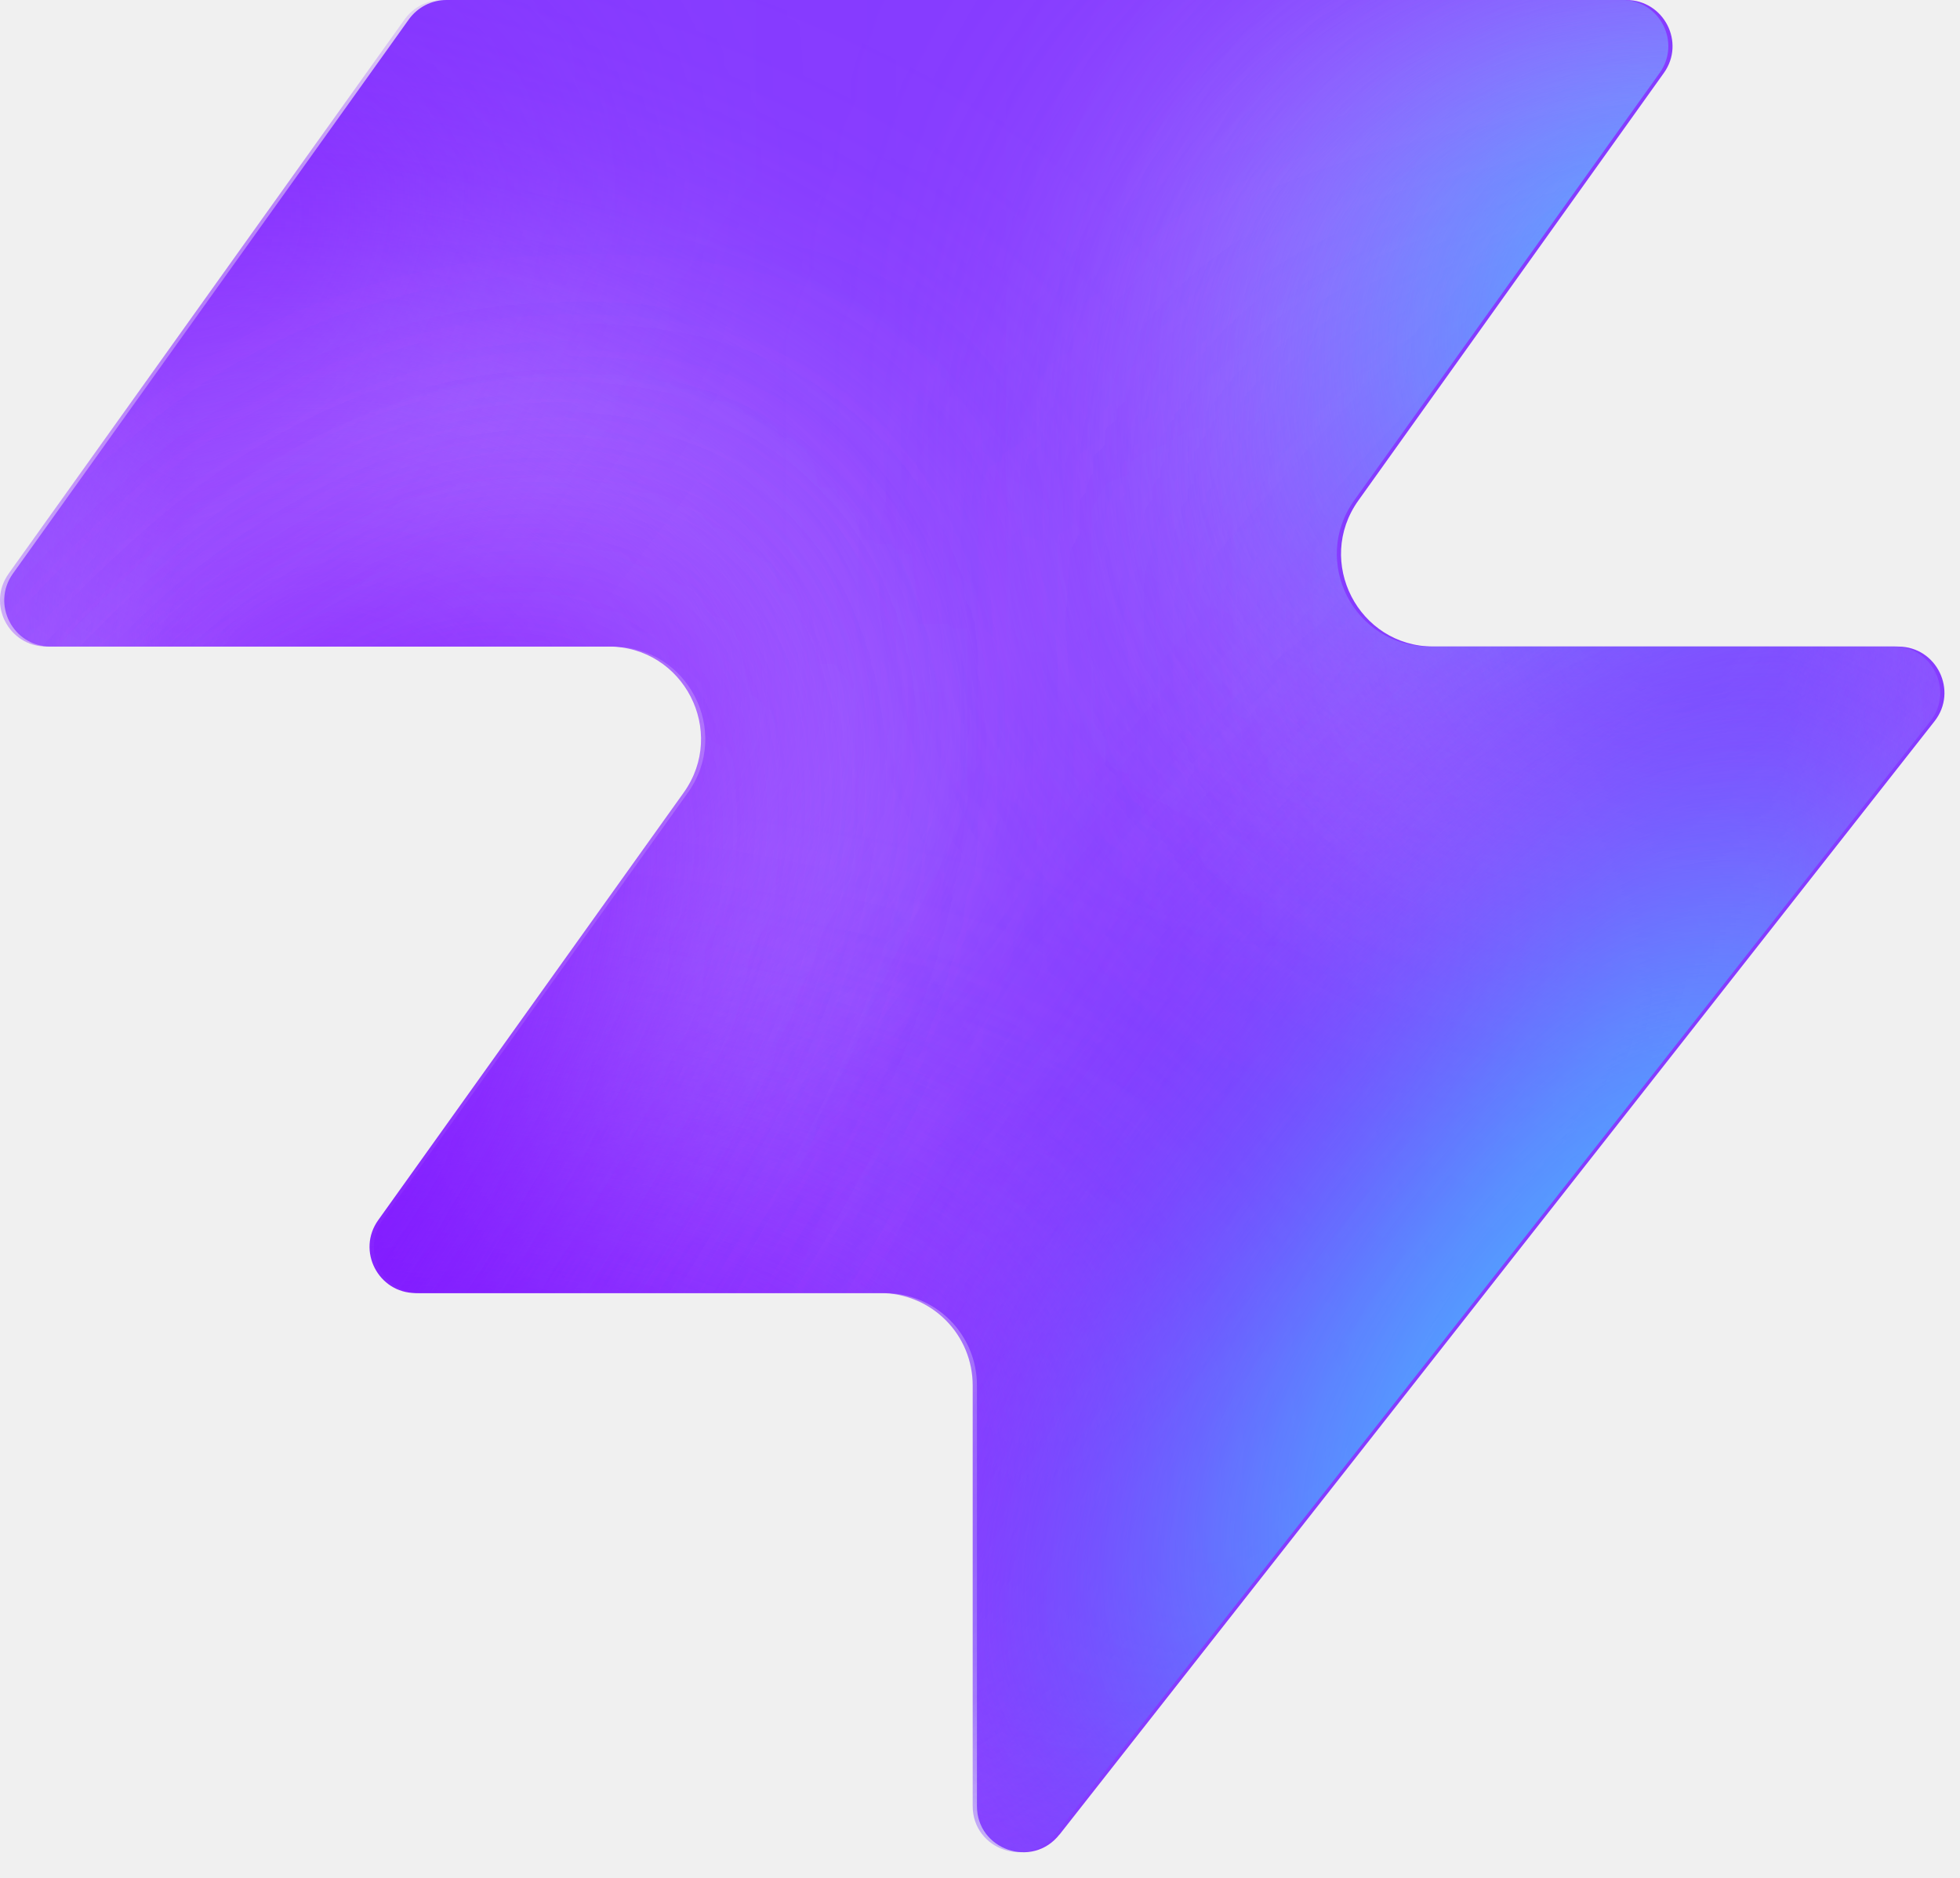
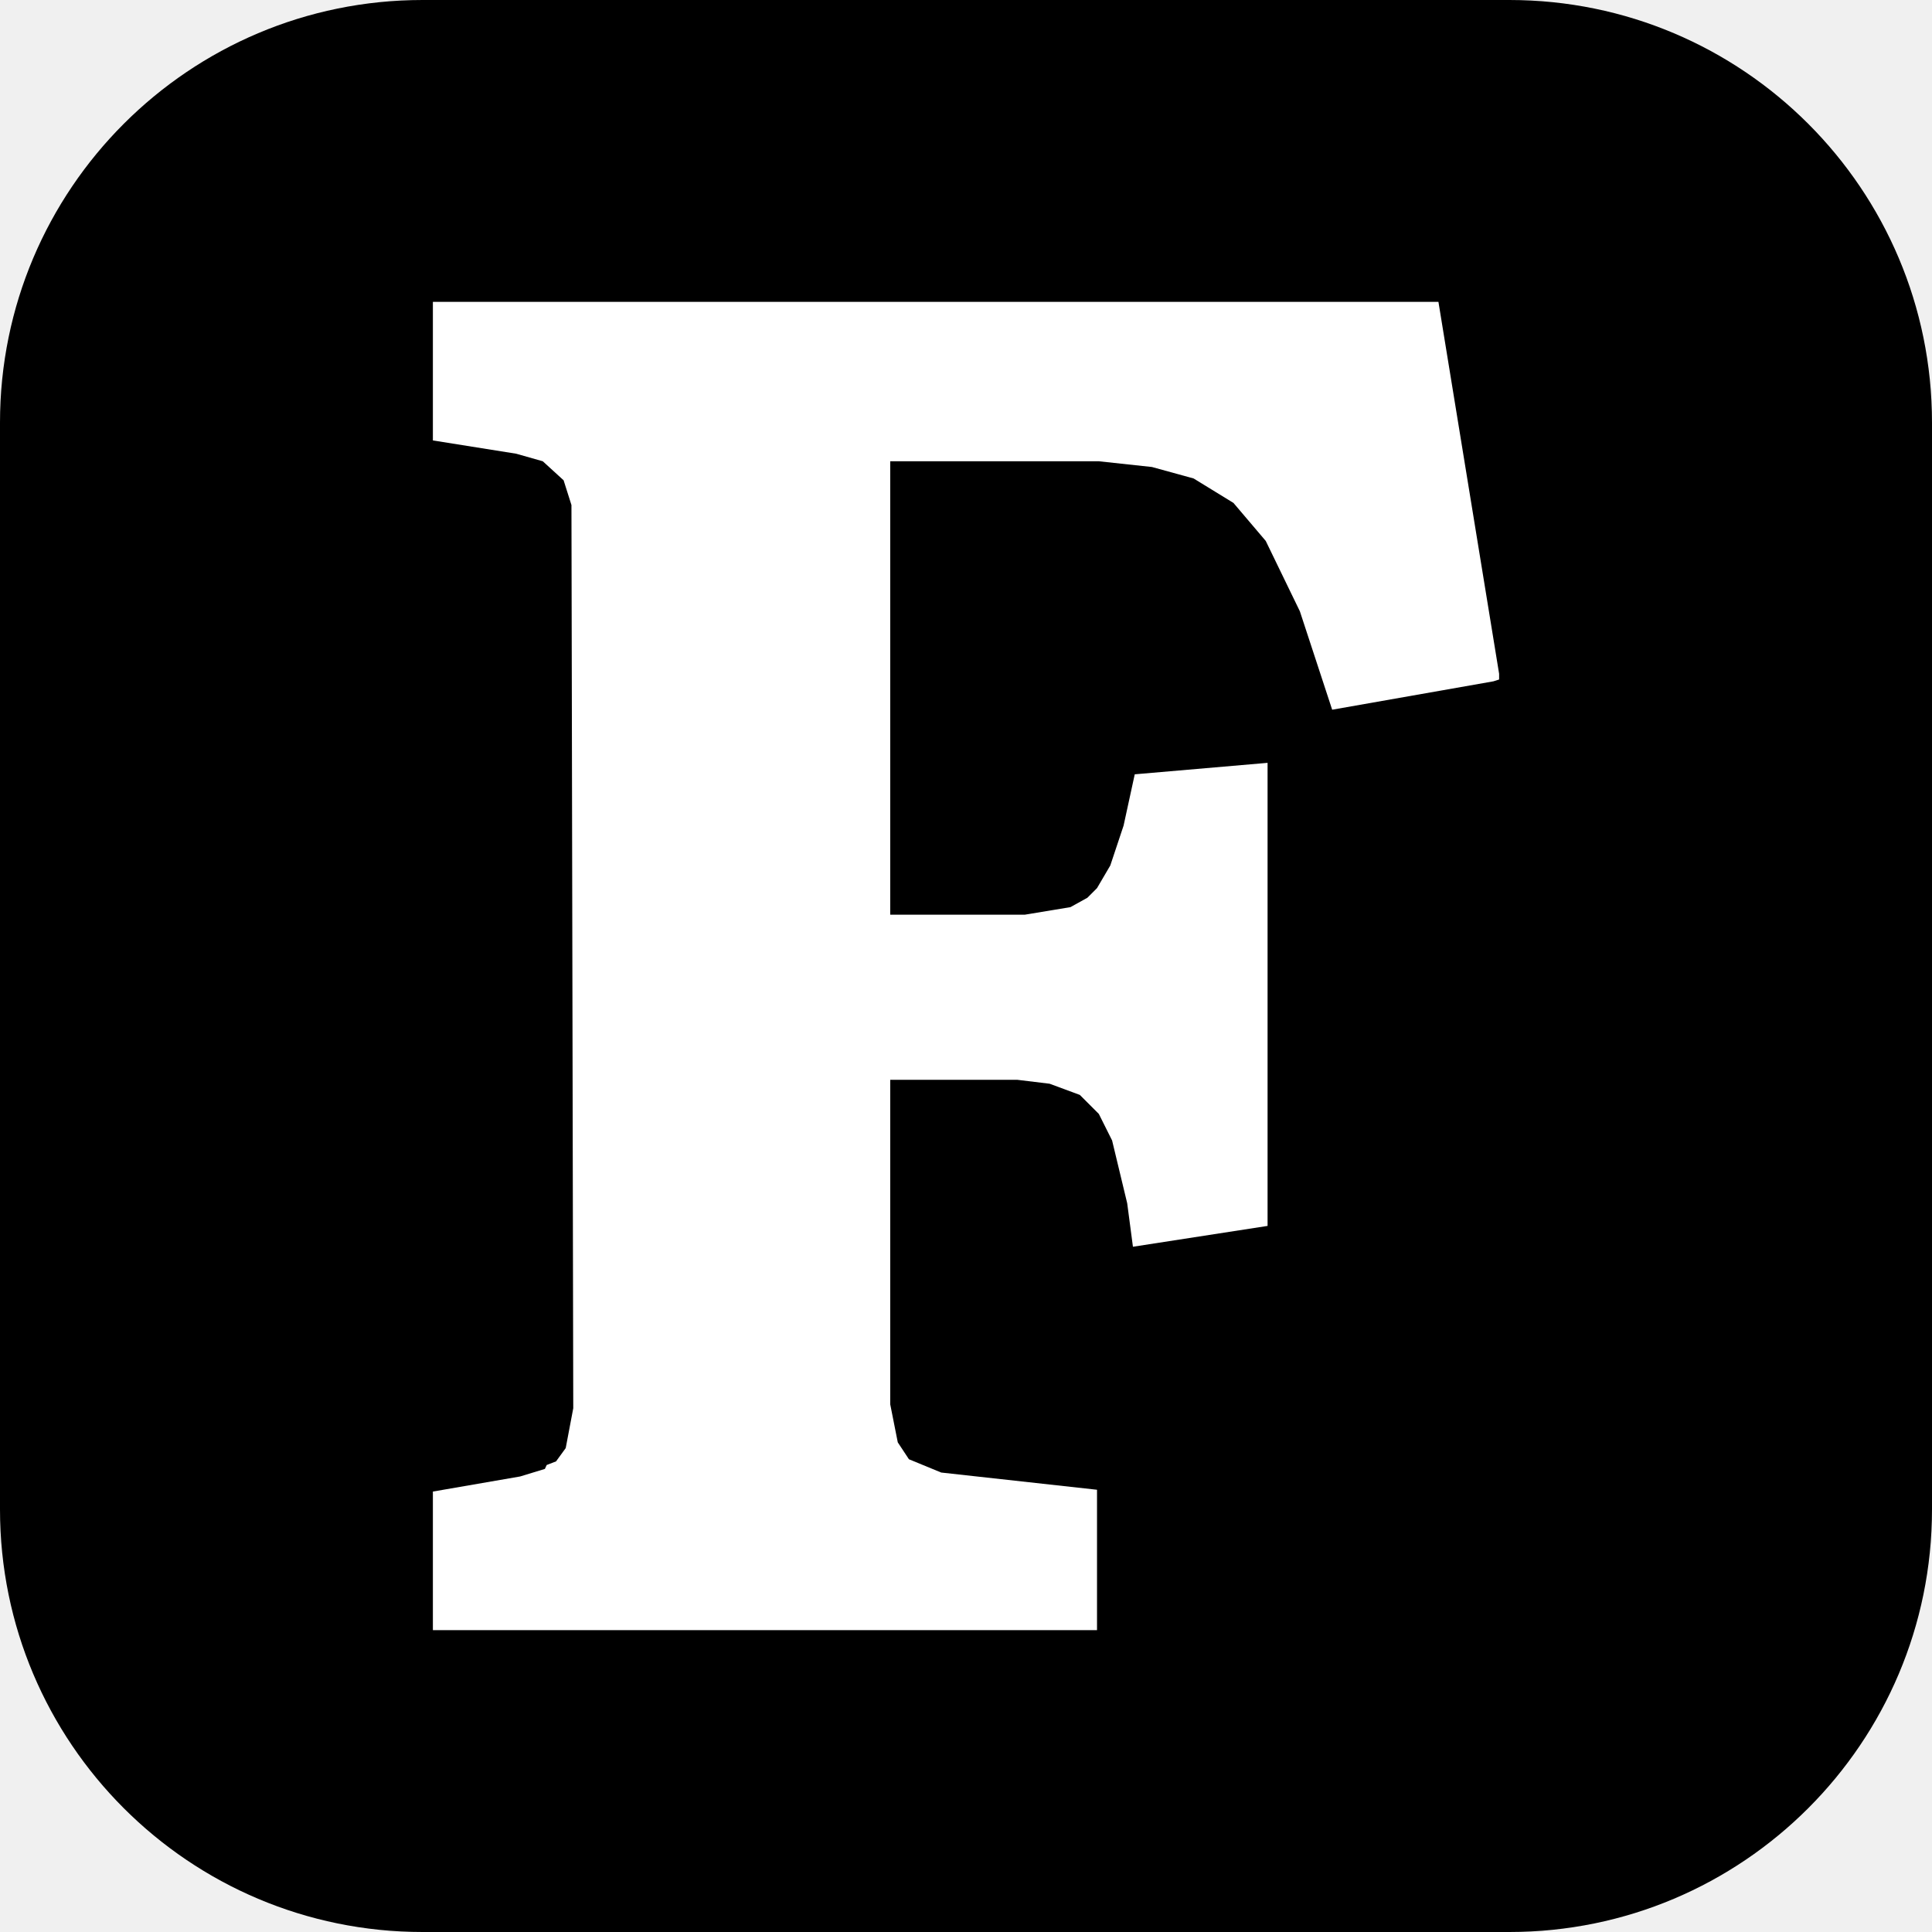
- <svg xmlns="http://www.w3.org/2000/svg" width="48" height="46" fill="none" viewBox="0 0 48 46">
-   <path fill="#863bff" d="M25.946 44.938c-.664.845-2.021.375-2.021-.698V33.937a2.26 2.26 0 0 0-2.262-2.262H10.287c-.92 0-1.456-1.04-.92-1.788l7.48-10.471c1.07-1.497 0-3.578-1.842-3.578H1.237c-.92 0-1.456-1.04-.92-1.788L10.013.474c.214-.297.556-.474.92-.474h28.894c.92 0 1.456 1.04.92 1.788l-7.48 10.471c-1.07 1.498 0 3.579 1.842 3.579h11.377c.943 0 1.473 1.088.89 1.83L25.947 44.94z" style="fill:#863bff;fill:color(display-p3 .525 .23 1);fill-opacity:1" />
-   <mask id="a" width="48" height="46" x="0" y="0" maskUnits="userSpaceOnUse" style="mask-type:alpha">
-     <path fill="#000" d="M25.842 44.938c-.664.844-2.021.375-2.021-.698V33.937a2.26 2.26 0 0 0-2.262-2.262H10.183c-.92 0-1.456-1.04-.92-1.788l7.48-10.471c1.07-1.498 0-3.579-1.842-3.579H1.133c-.92 0-1.456-1.04-.92-1.787L9.91.473c.214-.297.556-.474.92-.474h28.894c.92 0 1.456 1.04.92 1.788l-7.48 10.471c-1.07 1.498 0 3.578 1.842 3.578h11.377c.943 0 1.473 1.088.89 1.832L25.843 44.94z" style="fill:#000;fill-opacity:1" />
-   </mask>
-   <g mask="url(#a)">
-     <g filter="url(#b)">
-       <ellipse cx="5.508" cy="14.704" fill="#ede6ff" rx="5.508" ry="14.704" style="fill:#ede6ff;fill:color(display-p3 .927 .903 1);fill-opacity:1" transform="matrix(.00324 1 1 -.00324 -4.47 31.516)" />
-     </g>
-     <g filter="url(#c)">
-       <ellipse cx="10.399" cy="29.851" fill="#ede6ff" rx="10.399" ry="29.851" style="fill:#ede6ff;fill:color(display-p3 .927 .903 1);fill-opacity:1" transform="matrix(.00324 1 1 -.00324 -39.328 7.883)" />
-     </g>
-     <g filter="url(#d)">
-       <ellipse cx="5.508" cy="30.487" fill="#7e14ff" rx="5.508" ry="30.487" style="fill:#7e14ff;fill:color(display-p3 .492 .077 1);fill-opacity:1" transform="rotate(89.814 -25.913 -14.639)scale(1 -1)" />
-     </g>
-     <g filter="url(#e)">
-       <ellipse cx="5.508" cy="30.599" fill="#7e14ff" rx="5.508" ry="30.599" style="fill:#7e14ff;fill:color(display-p3 .492 .077 1);fill-opacity:1" transform="rotate(89.814 -32.644 -3.334)scale(1 -1)" />
-     </g>
-     <g filter="url(#f)">
-       <ellipse cx="5.508" cy="30.599" fill="#7e14ff" rx="5.508" ry="30.599" style="fill:#7e14ff;fill:color(display-p3 .492 .077 1);fill-opacity:1" transform="matrix(.00324 1 1 -.00324 -34.34 30.47)" />
-     </g>
-     <g filter="url(#g)">
-       <ellipse cx="14.072" cy="22.078" fill="#ede6ff" rx="14.072" ry="22.078" style="fill:#ede6ff;fill:color(display-p3 .927 .903 1);fill-opacity:1" transform="rotate(93.35 24.506 48.493)scale(-1 1)" />
-     </g>
-     <g filter="url(#h)">
-       <ellipse cx="3.47" cy="21.501" fill="#7e14ff" rx="3.47" ry="21.501" style="fill:#7e14ff;fill:color(display-p3 .492 .077 1);fill-opacity:1" transform="rotate(89.009 28.708 47.59)scale(-1 1)" />
-     </g>
-     <g filter="url(#i)">
-       <ellipse cx="3.47" cy="21.501" fill="#7e14ff" rx="3.47" ry="21.501" style="fill:#7e14ff;fill:color(display-p3 .492 .077 1);fill-opacity:1" transform="rotate(89.009 28.708 47.59)scale(-1 1)" />
-     </g>
-     <g filter="url(#j)">
-       <ellipse cx=".387" cy="8.972" fill="#7e14ff" rx="4.407" ry="29.108" style="fill:#7e14ff;fill:color(display-p3 .492 .077 1);fill-opacity:1" transform="rotate(39.51 .387 8.972)" />
-     </g>
-     <g filter="url(#k)">
-       <ellipse cx="47.523" cy="-6.092" fill="#7e14ff" rx="4.407" ry="29.108" style="fill:#7e14ff;fill:color(display-p3 .492 .077 1);fill-opacity:1" transform="rotate(37.892 47.523 -6.092)" />
-     </g>
-     <g filter="url(#l)">
-       <ellipse cx="41.412" cy="6.333" fill="#47bfff" rx="5.971" ry="9.665" style="fill:#47bfff;fill:color(display-p3 .28 .748 1);fill-opacity:1" transform="rotate(37.892 41.412 6.333)" />
-     </g>
-     <g filter="url(#m)">
-       <ellipse cx="-1.879" cy="38.332" fill="#7e14ff" rx="4.407" ry="29.108" style="fill:#7e14ff;fill:color(display-p3 .492 .077 1);fill-opacity:1" transform="rotate(37.892 -1.88 38.332)" />
-     </g>
-     <g filter="url(#n)">
-       <ellipse cx="-1.879" cy="38.332" fill="#7e14ff" rx="4.407" ry="29.108" style="fill:#7e14ff;fill:color(display-p3 .492 .077 1);fill-opacity:1" transform="rotate(37.892 -1.88 38.332)" />
-     </g>
-     <g filter="url(#o)">
-       <ellipse cx="35.651" cy="29.907" fill="#7e14ff" rx="4.407" ry="29.108" style="fill:#7e14ff;fill:color(display-p3 .492 .077 1);fill-opacity:1" transform="rotate(37.892 35.651 29.907)" />
-     </g>
-     <g filter="url(#p)">
-       <ellipse cx="38.418" cy="32.4" fill="#47bfff" rx="5.971" ry="15.297" style="fill:#47bfff;fill:color(display-p3 .28 .748 1);fill-opacity:1" transform="rotate(37.892 38.418 32.4)" />
-     </g>
-   </g>
-   <defs>
-     <filter id="b" width="60.045" height="41.654" x="-19.77" y="16.149" color-interpolation-filters="sRGB" filterUnits="userSpaceOnUse">
-       <feFlood flood-opacity="0" result="BackgroundImageFix" />
-       <feBlend in="SourceGraphic" in2="BackgroundImageFix" result="shape" />
-       <feGaussianBlur result="effect1_foregroundBlur_2002_17158" stdDeviation="7.659" />
-     </filter>
-     <filter id="c" width="90.34" height="51.437" x="-54.613" y="-7.533" color-interpolation-filters="sRGB" filterUnits="userSpaceOnUse">
-       <feFlood flood-opacity="0" result="BackgroundImageFix" />
-       <feBlend in="SourceGraphic" in2="BackgroundImageFix" result="shape" />
-       <feGaussianBlur result="effect1_foregroundBlur_2002_17158" stdDeviation="7.659" />
-     </filter>
-     <filter id="d" width="79.355" height="29.4" x="-49.64" y="2.03" color-interpolation-filters="sRGB" filterUnits="userSpaceOnUse">
-       <feFlood flood-opacity="0" result="BackgroundImageFix" />
-       <feBlend in="SourceGraphic" in2="BackgroundImageFix" result="shape" />
-       <feGaussianBlur result="effect1_foregroundBlur_2002_17158" stdDeviation="4.596" />
-     </filter>
-     <filter id="e" width="79.579" height="29.4" x="-45.045" y="20.029" color-interpolation-filters="sRGB" filterUnits="userSpaceOnUse">
-       <feFlood flood-opacity="0" result="BackgroundImageFix" />
-       <feBlend in="SourceGraphic" in2="BackgroundImageFix" result="shape" />
-       <feGaussianBlur result="effect1_foregroundBlur_2002_17158" stdDeviation="4.596" />
-     </filter>
-     <filter id="f" width="79.579" height="29.4" x="-43.513" y="21.178" color-interpolation-filters="sRGB" filterUnits="userSpaceOnUse">
-       <feFlood flood-opacity="0" result="BackgroundImageFix" />
-       <feBlend in="SourceGraphic" in2="BackgroundImageFix" result="shape" />
-       <feGaussianBlur result="effect1_foregroundBlur_2002_17158" stdDeviation="4.596" />
-     </filter>
-     <filter id="g" width="74.749" height="58.852" x="15.756" y="-17.901" color-interpolation-filters="sRGB" filterUnits="userSpaceOnUse">
-       <feFlood flood-opacity="0" result="BackgroundImageFix" />
-       <feBlend in="SourceGraphic" in2="BackgroundImageFix" result="shape" />
-       <feGaussianBlur result="effect1_foregroundBlur_2002_17158" stdDeviation="7.659" />
-     </filter>
-     <filter id="h" width="61.377" height="25.362" x="23.548" y="2.284" color-interpolation-filters="sRGB" filterUnits="userSpaceOnUse">
-       <feFlood flood-opacity="0" result="BackgroundImageFix" />
-       <feBlend in="SourceGraphic" in2="BackgroundImageFix" result="shape" />
-       <feGaussianBlur result="effect1_foregroundBlur_2002_17158" stdDeviation="4.596" />
-     </filter>
-     <filter id="i" width="61.377" height="25.362" x="23.548" y="2.284" color-interpolation-filters="sRGB" filterUnits="userSpaceOnUse">
-       <feFlood flood-opacity="0" result="BackgroundImageFix" />
-       <feBlend in="SourceGraphic" in2="BackgroundImageFix" result="shape" />
-       <feGaussianBlur result="effect1_foregroundBlur_2002_17158" stdDeviation="4.596" />
-     </filter>
-     <filter id="j" width="56.045" height="63.649" x="-27.636" y="-22.853" color-interpolation-filters="sRGB" filterUnits="userSpaceOnUse">
-       <feFlood flood-opacity="0" result="BackgroundImageFix" />
-       <feBlend in="SourceGraphic" in2="BackgroundImageFix" result="shape" />
-       <feGaussianBlur result="effect1_foregroundBlur_2002_17158" stdDeviation="4.596" />
-     </filter>
-     <filter id="k" width="54.814" height="64.646" x="20.116" y="-38.415" color-interpolation-filters="sRGB" filterUnits="userSpaceOnUse">
-       <feFlood flood-opacity="0" result="BackgroundImageFix" />
-       <feBlend in="SourceGraphic" in2="BackgroundImageFix" result="shape" />
-       <feGaussianBlur result="effect1_foregroundBlur_2002_17158" stdDeviation="4.596" />
-     </filter>
-     <filter id="l" width="33.541" height="35.313" x="24.641" y="-11.323" color-interpolation-filters="sRGB" filterUnits="userSpaceOnUse">
-       <feFlood flood-opacity="0" result="BackgroundImageFix" />
-       <feBlend in="SourceGraphic" in2="BackgroundImageFix" result="shape" />
-       <feGaussianBlur result="effect1_foregroundBlur_2002_17158" stdDeviation="4.596" />
-     </filter>
-     <filter id="m" width="54.814" height="64.646" x="-29.286" y="6.009" color-interpolation-filters="sRGB" filterUnits="userSpaceOnUse">
-       <feFlood flood-opacity="0" result="BackgroundImageFix" />
-       <feBlend in="SourceGraphic" in2="BackgroundImageFix" result="shape" />
-       <feGaussianBlur result="effect1_foregroundBlur_2002_17158" stdDeviation="4.596" />
-     </filter>
-     <filter id="n" width="54.814" height="64.646" x="-29.286" y="6.009" color-interpolation-filters="sRGB" filterUnits="userSpaceOnUse">
-       <feFlood flood-opacity="0" result="BackgroundImageFix" />
-       <feBlend in="SourceGraphic" in2="BackgroundImageFix" result="shape" />
-       <feGaussianBlur result="effect1_foregroundBlur_2002_17158" stdDeviation="4.596" />
-     </filter>
-     <filter id="o" width="54.814" height="64.646" x="8.244" y="-2.416" color-interpolation-filters="sRGB" filterUnits="userSpaceOnUse">
-       <feFlood flood-opacity="0" result="BackgroundImageFix" />
-       <feBlend in="SourceGraphic" in2="BackgroundImageFix" result="shape" />
-       <feGaussianBlur result="effect1_foregroundBlur_2002_17158" stdDeviation="4.596" />
-     </filter>
-     <filter id="p" width="39.409" height="43.623" x="18.713" y="10.588" color-interpolation-filters="sRGB" filterUnits="userSpaceOnUse">
-       <feFlood flood-opacity="0" result="BackgroundImageFix" />
-       <feBlend in="SourceGraphic" in2="BackgroundImageFix" result="shape" />
-       <feGaussianBlur result="effect1_foregroundBlur_2002_17158" stdDeviation="4.596" />
-     </filter>
-   </defs>
+ <svg xmlns="http://www.w3.org/2000/svg" width="64" height="64" viewBox="0 0 64 64">
+   <rect width="64" height="64" rx="14" fill="#000" />
+   <path fill="#fff" fill-rule="evenodd" d="M14.34 10.00 L47.65 10.00 L49.66 22.32 L49.66 22.51 L49.47 22.57 L44.13 23.51 L43.06 20.25 L41.93 17.92 L40.86 16.66 L39.54 15.85 L38.16 15.47 L36.40 15.28 L29.49 15.28 L29.49 30.30 L33.95 30.30 L35.46 30.05 L36.02 29.74 L36.34 29.42 L36.78 28.67 L37.22 27.35 L37.59 25.65 L41.99 25.27 L41.99 40.61 L37.53 41.30 L37.34 39.86 L36.84 37.78 L36.40 36.90 L35.77 36.27 L34.77 35.90 L33.70 35.77 L29.49 35.77 L29.49 46.52 L29.74 47.78 L30.11 48.34 L31.18 48.78 L36.34 49.35 L36.34 54.00 L14.34 54.00 L14.34 49.41 L17.23 48.91 L18.05 48.66 L18.11 48.53 L18.42 48.41 L18.74 47.97 L18.99 46.65 L18.93 16.73 L18.67 15.91 L17.98 15.28 L17.10 15.03 L14.34 14.59 L14.34 10.06Z" />
</svg>
